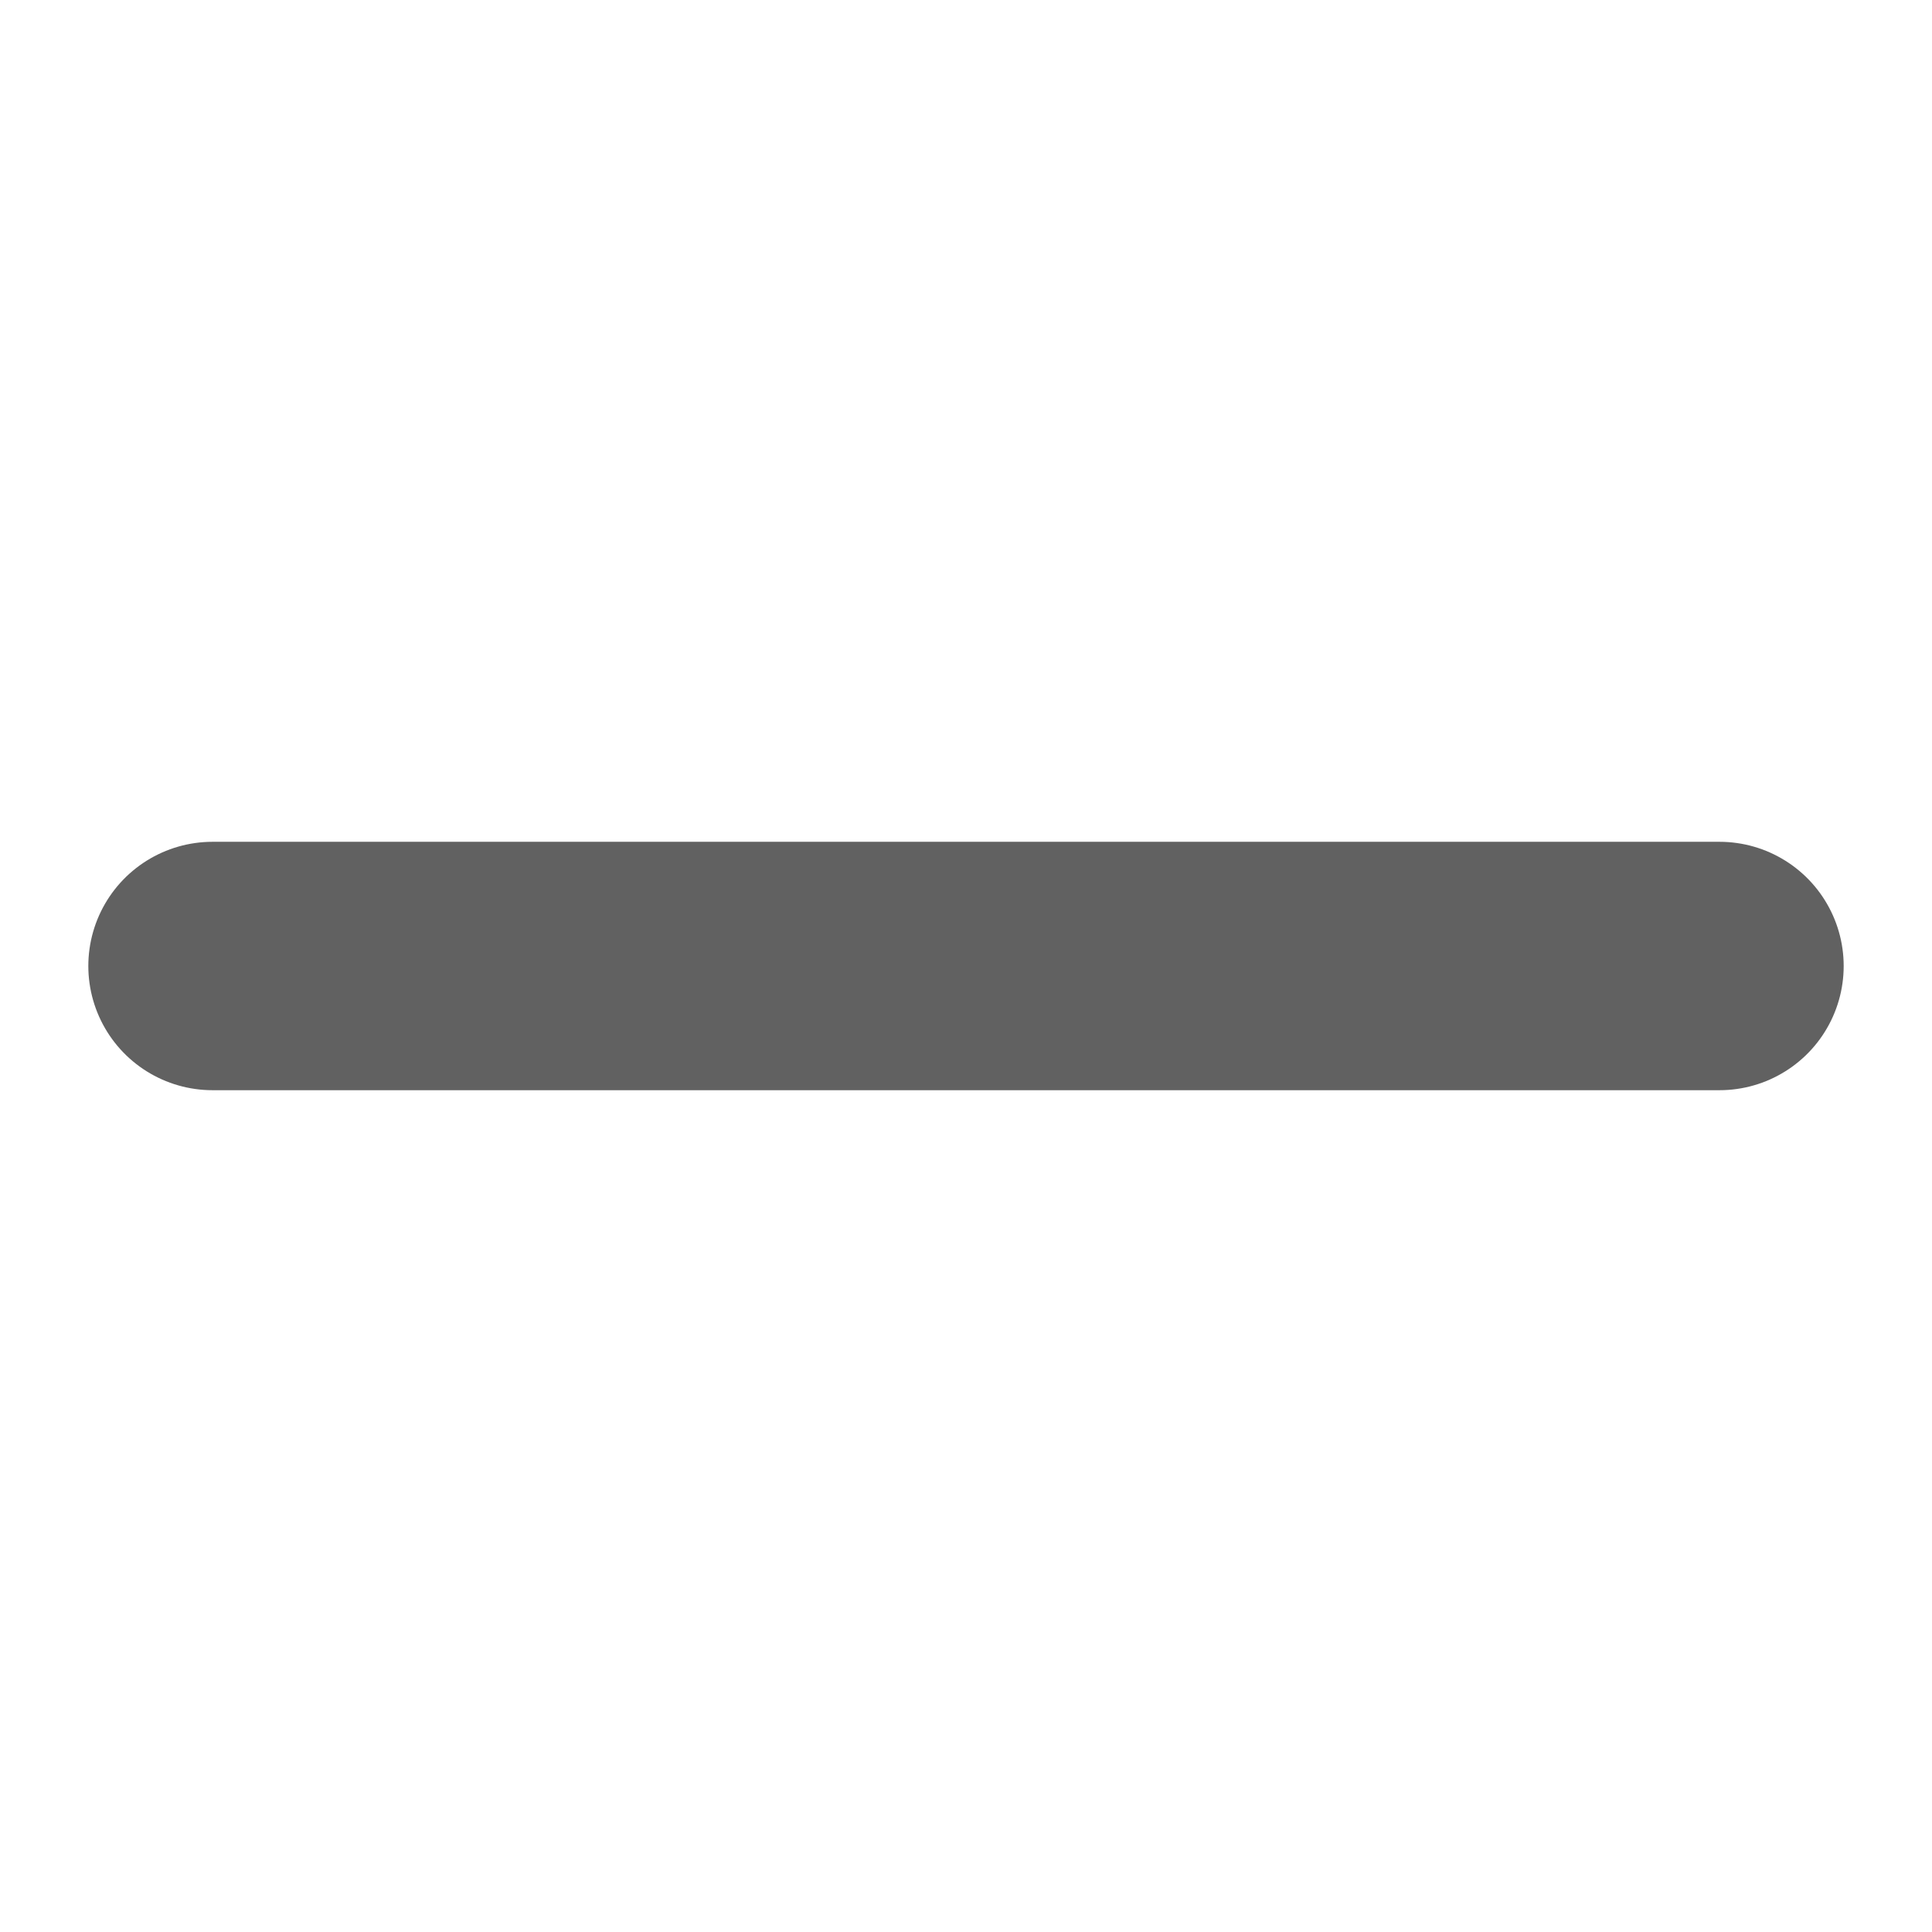
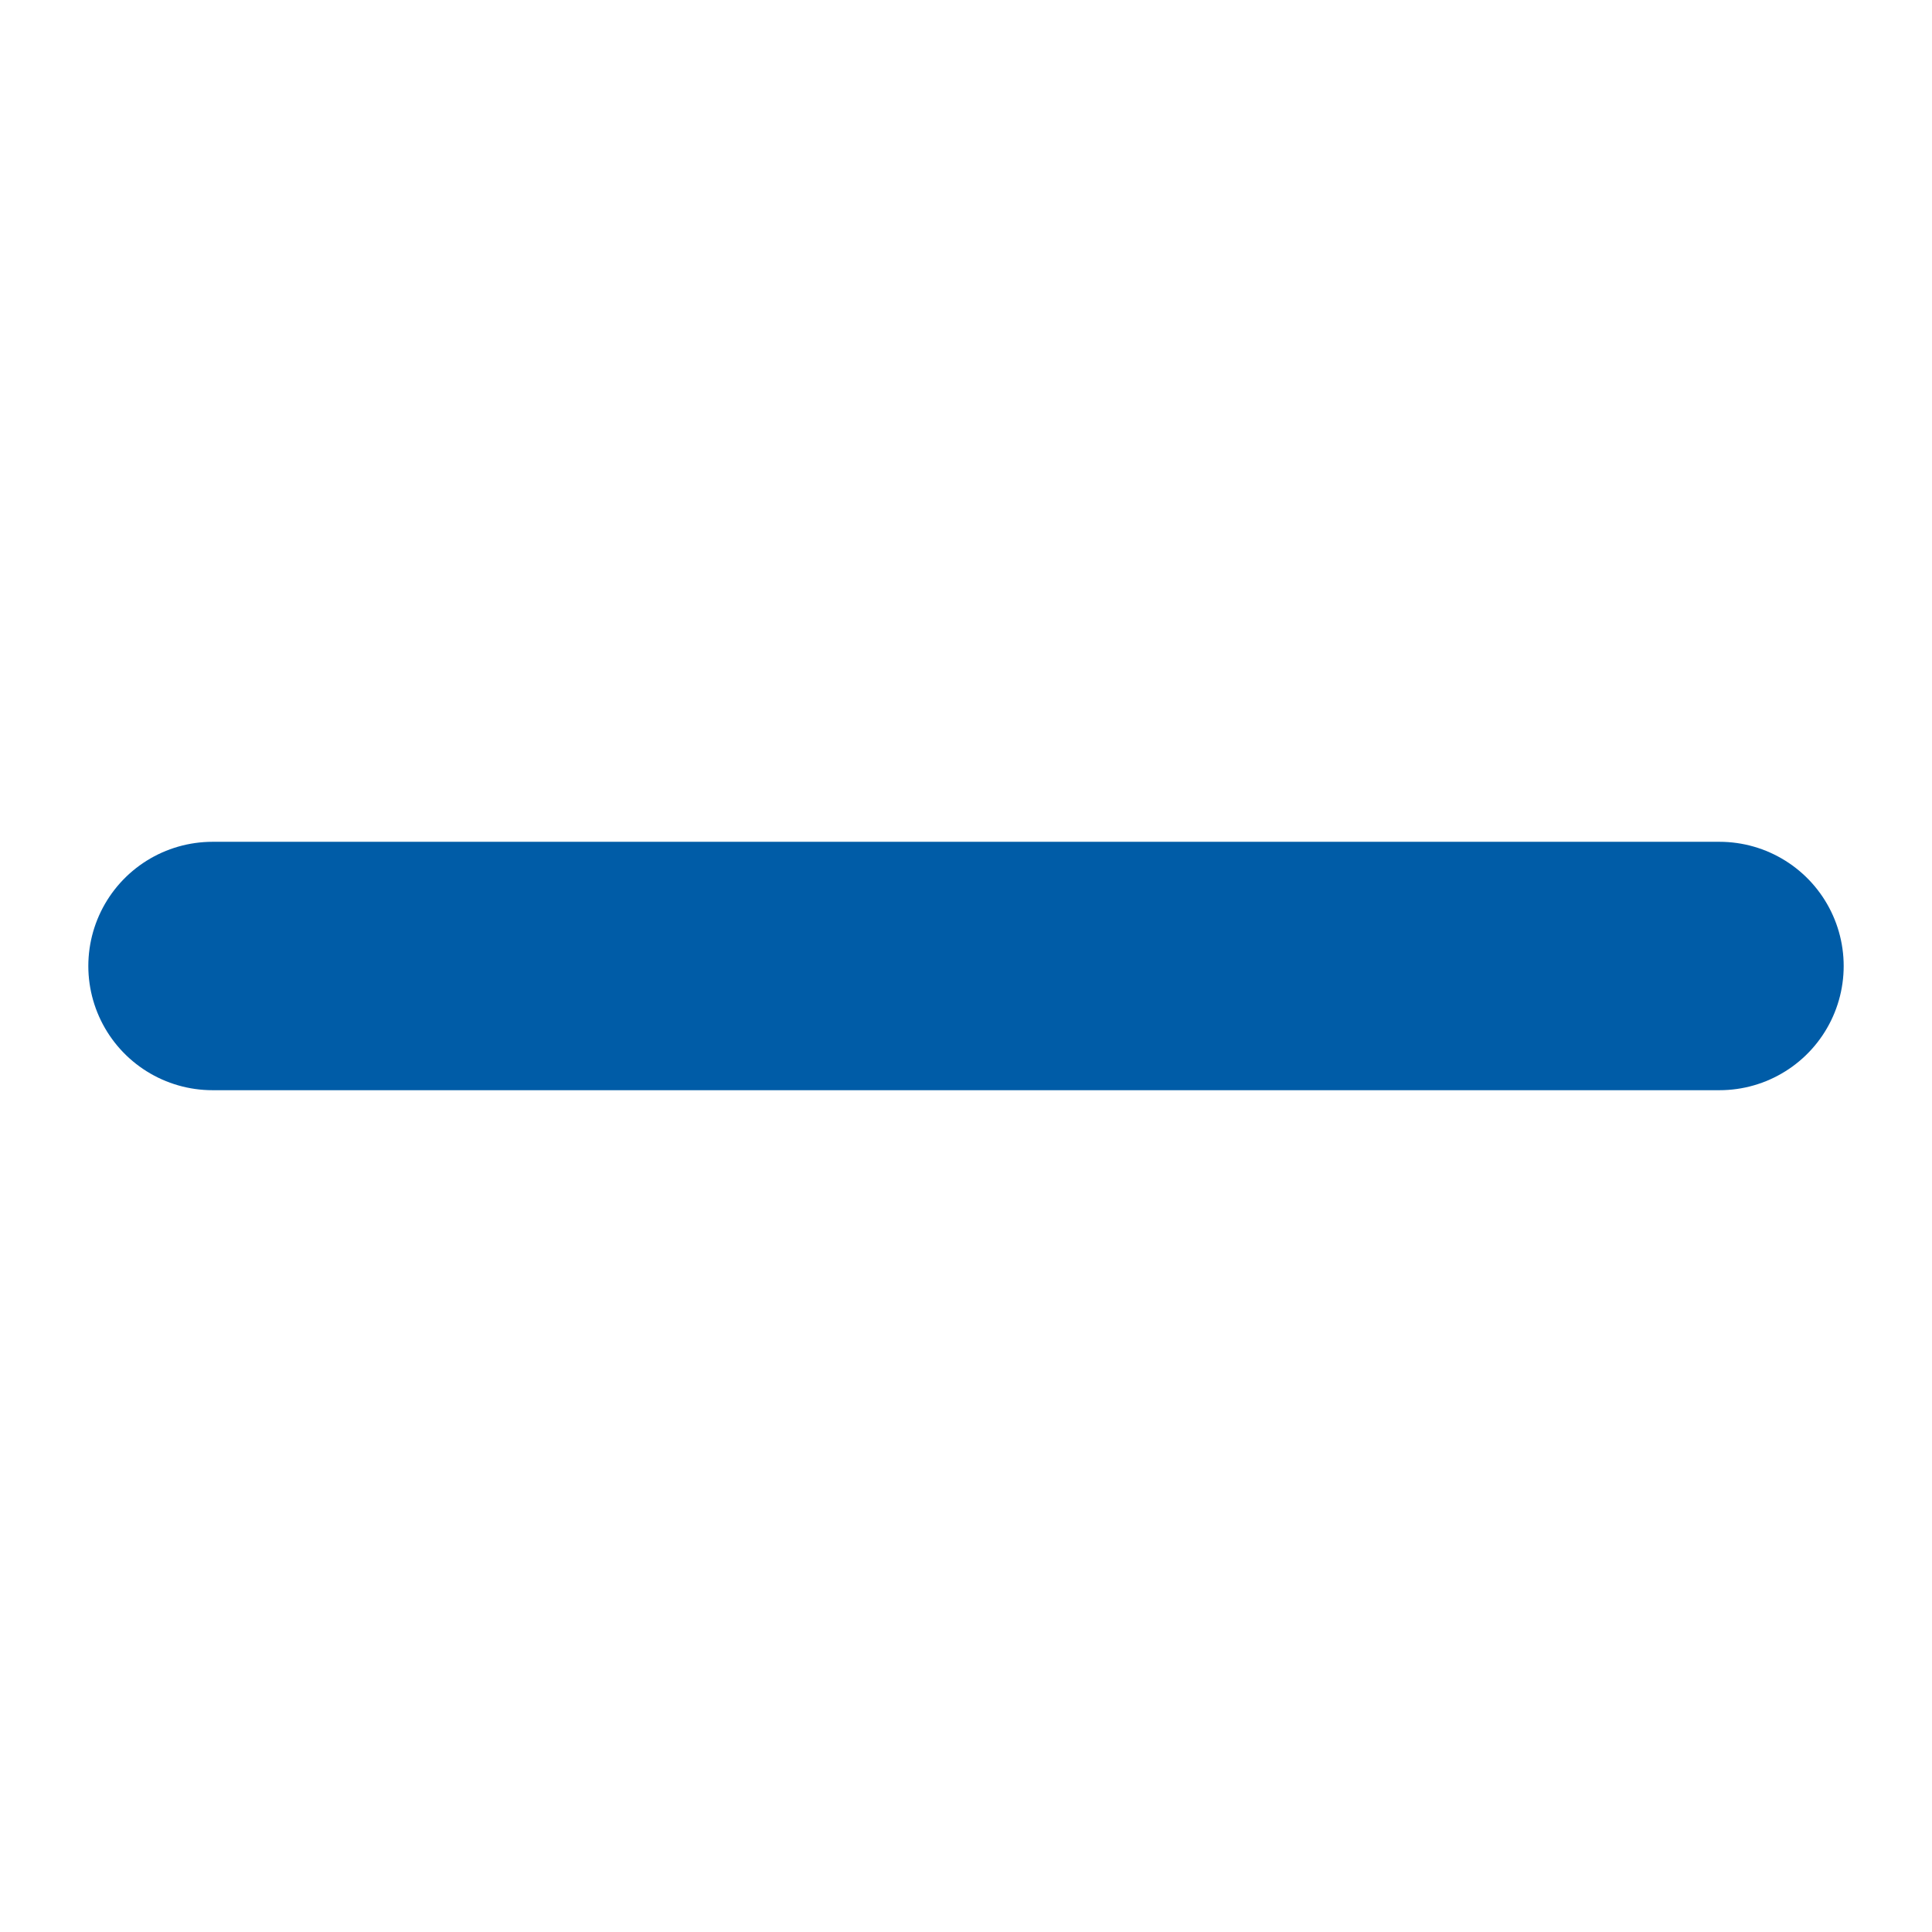
<svg xmlns="http://www.w3.org/2000/svg" version="1.1" baseProfile="tiny" id="Layer_1" x="0px" y="0px" width="14px" height="14px" viewBox="0 0 14 14" xml:space="preserve">
-   <line fill="none" stroke="#616161" stroke-width="1.8" stroke-linecap="round" stroke-miterlimit="3.864" x1="1.54" y1="7" x2="12.46" y2="7" />
+   <line fill="none" stroke="#005CA7" stroke-width="1.8" stroke-linecap="round" stroke-miterlimit="3.864" x1="1.54" y1="7" x2="12.46" y2="7" />
</svg>
